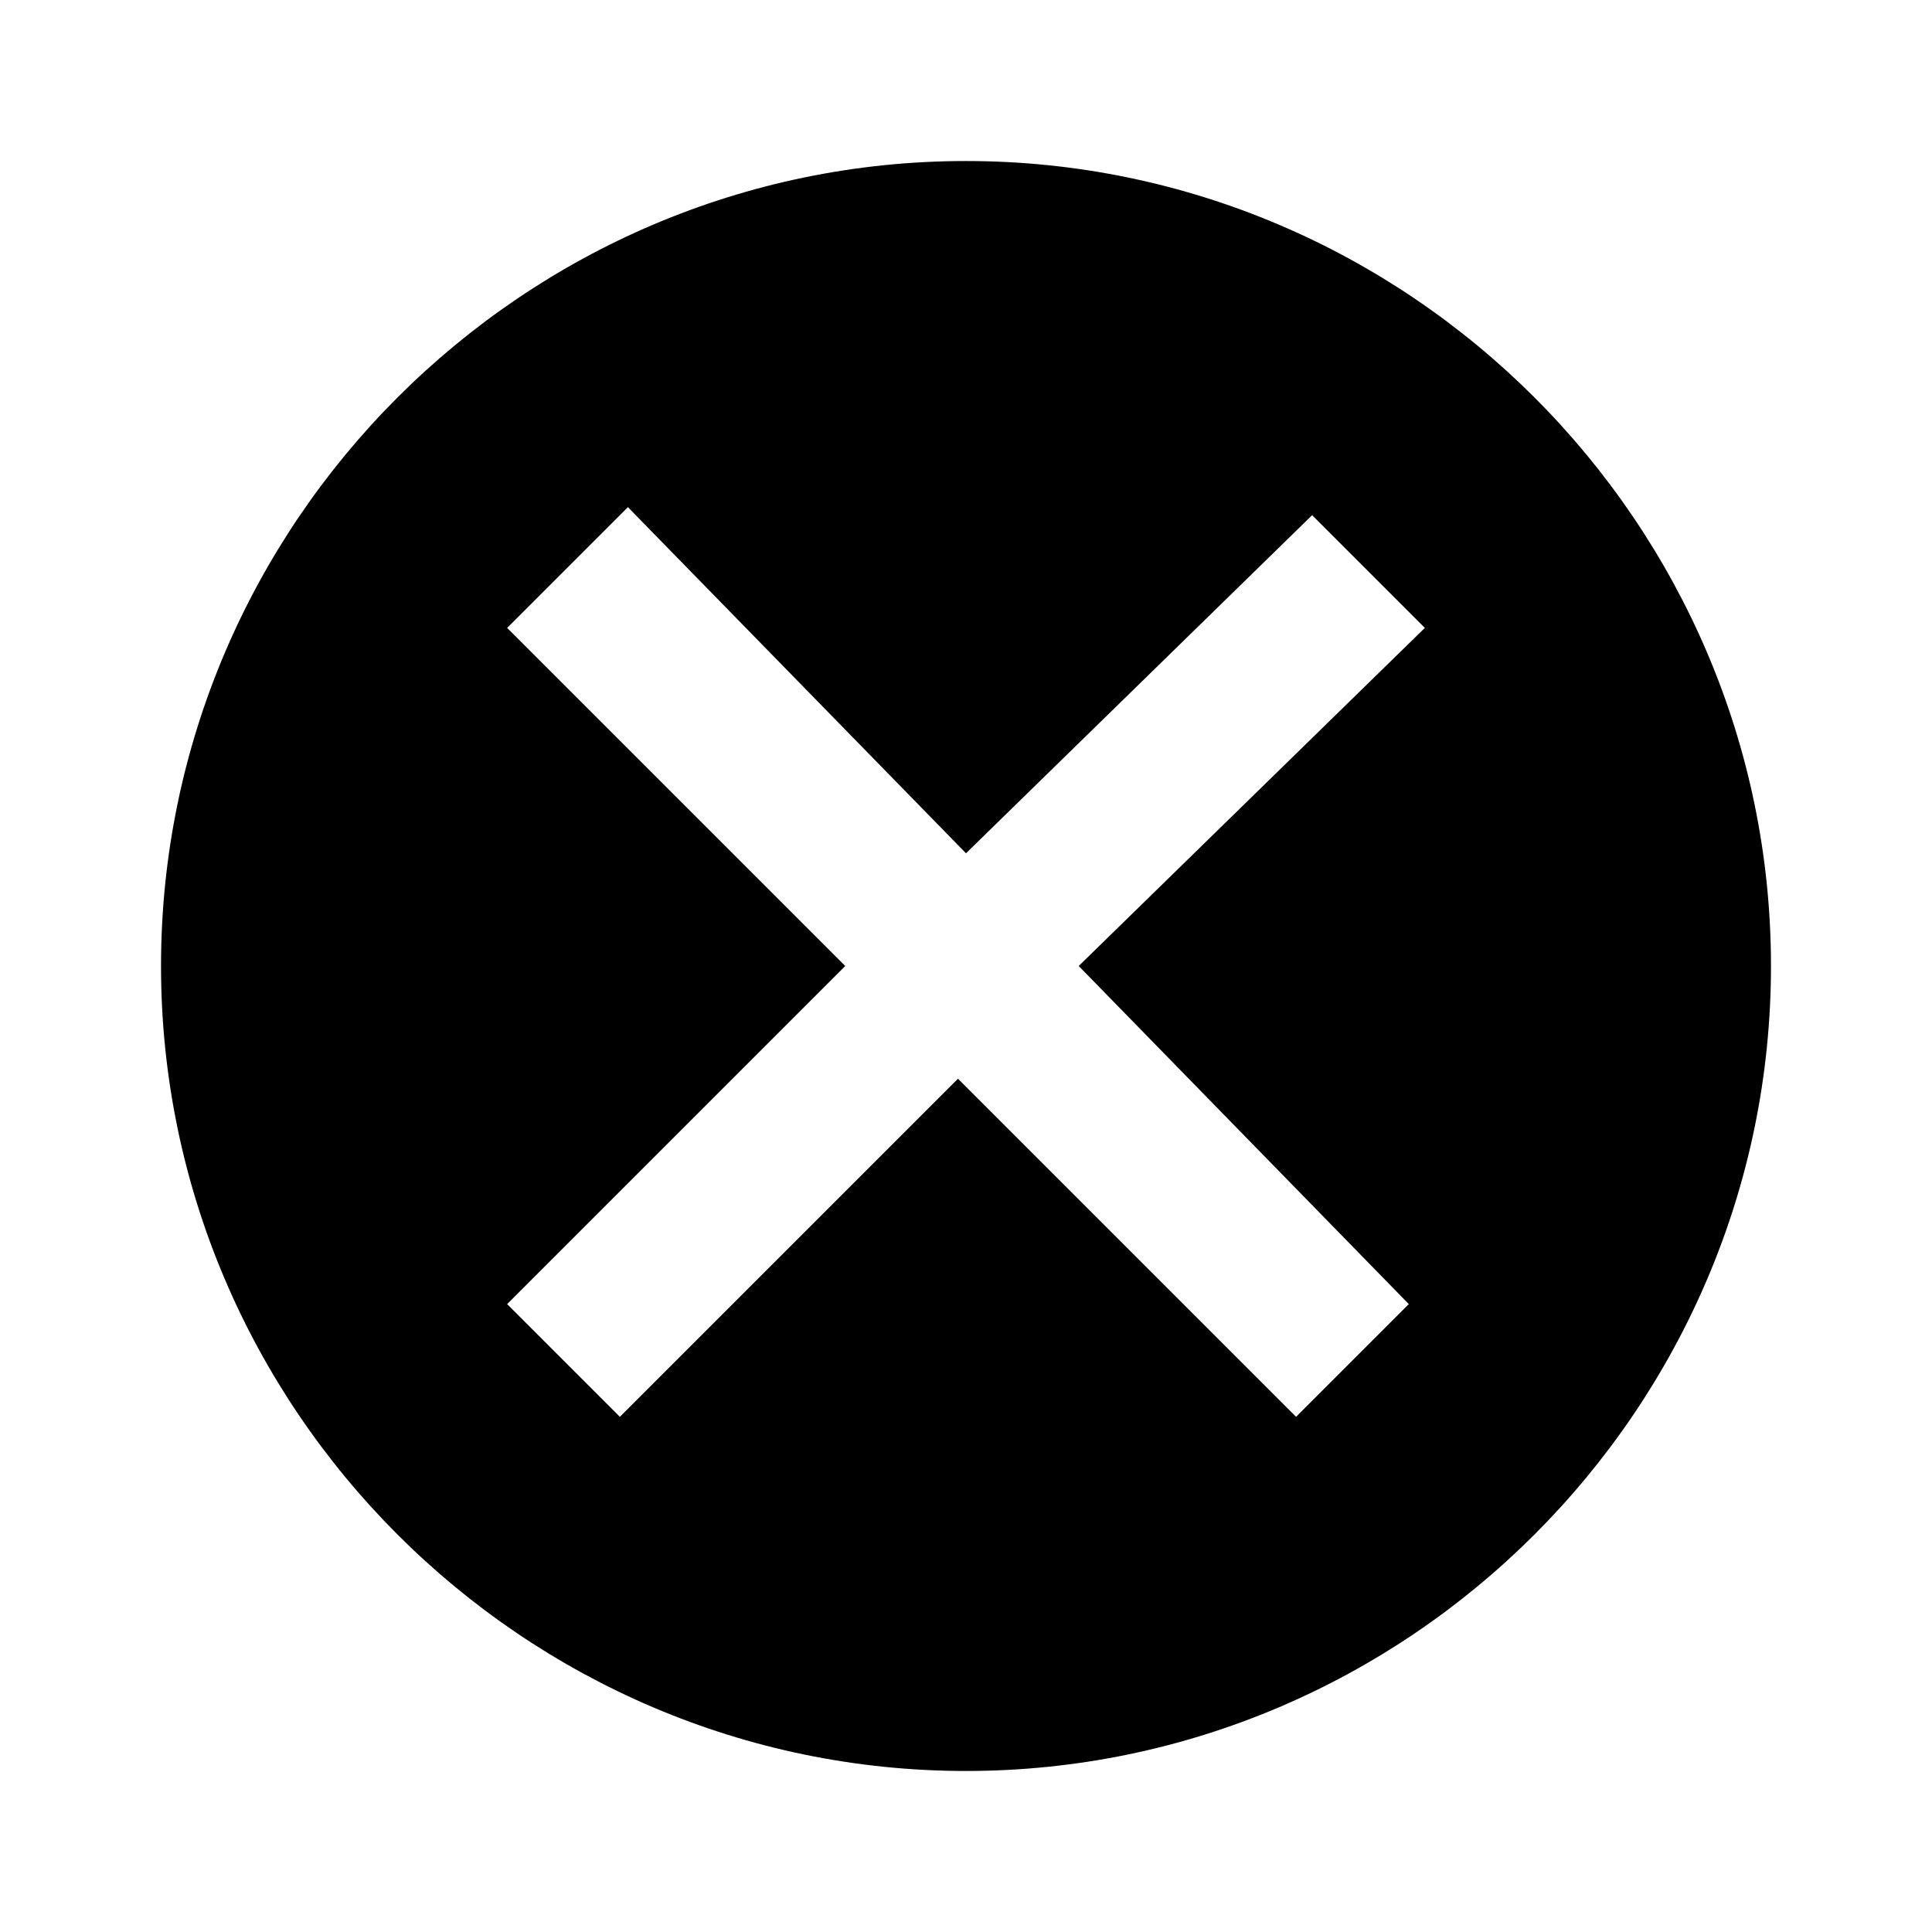
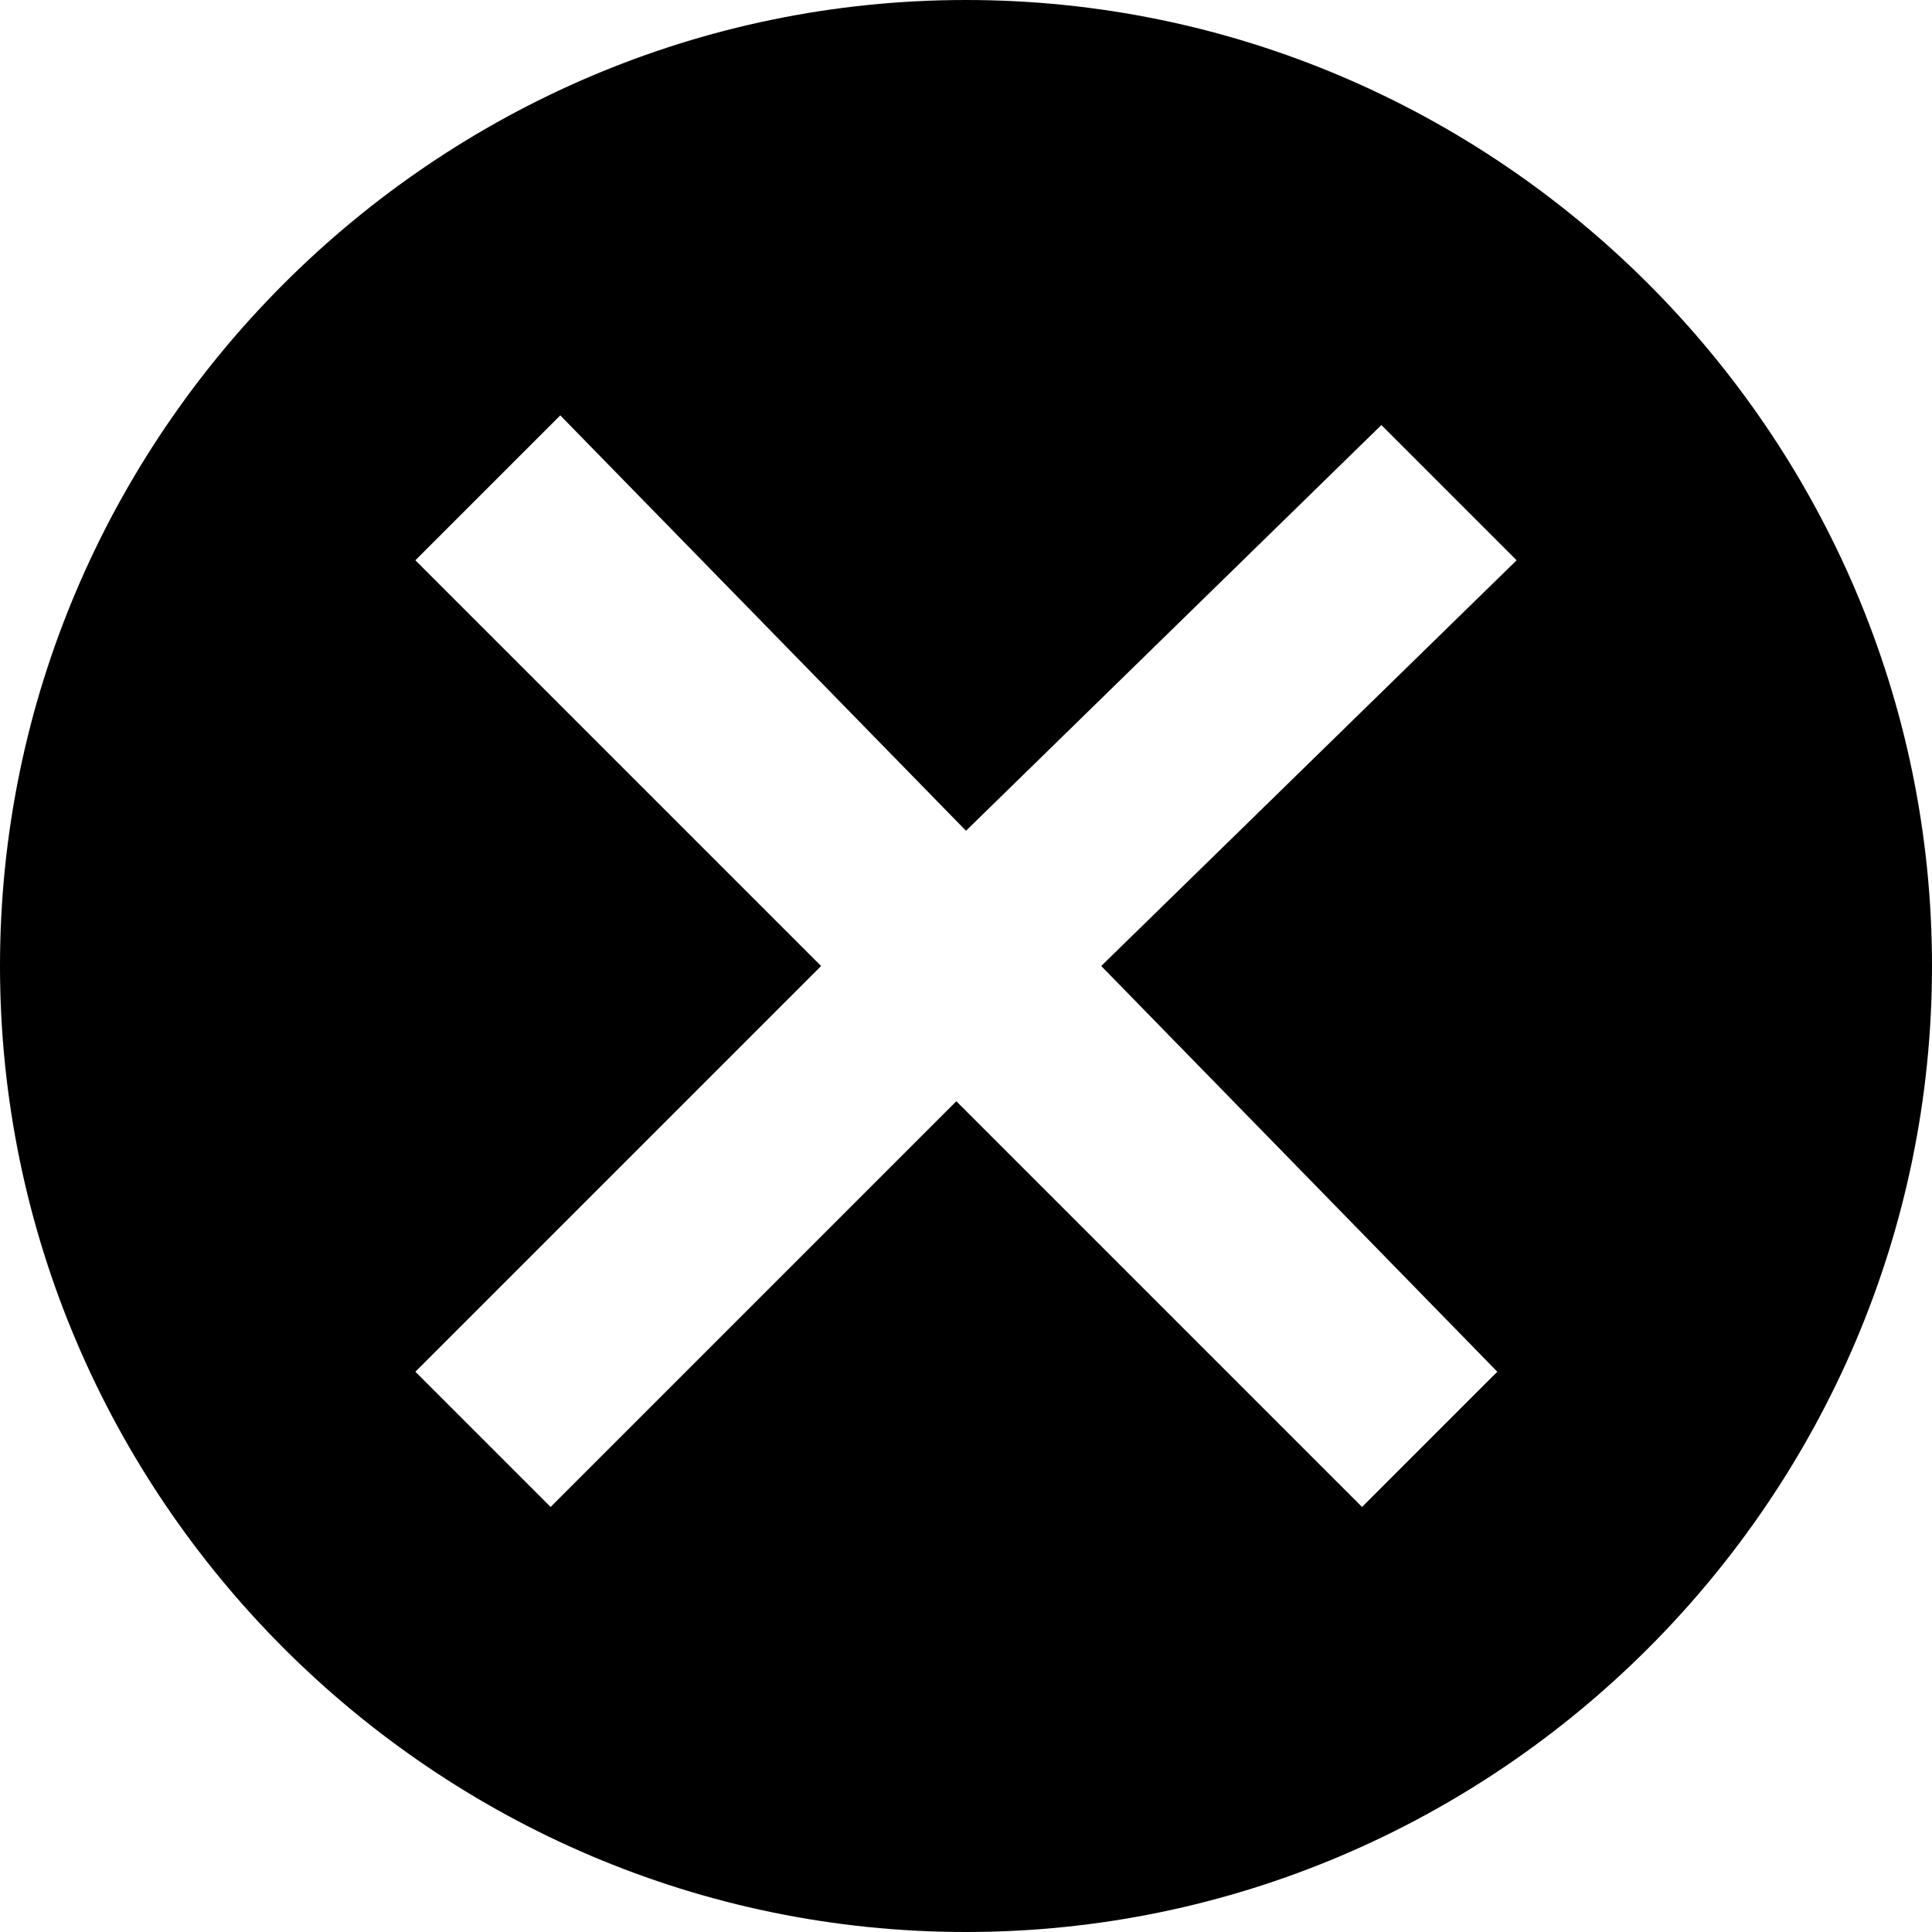
<svg xmlns="http://www.w3.org/2000/svg" version="1.1" width="32" height="32" viewBox="0 0 32 32">
-   <path fill="#000" d="M29.333 16c0 7.333-6 13.333-13.333 13.333s-13.333-6-13.333-13.333 6-13.333 13.333-13.333 13.333 6 13.333 13.333zM23.6 10.4l-1.867-1.867-5.733 5.6-5.6-5.733-2 2 5.6 5.6-5.6 5.6 1.867 1.867 5.6-5.6 5.6 5.6 1.867-1.867-5.467-5.6 5.733-5.6z" />
+   <path fill="#000" d="M32 16c0 8.8-7.2 16-16 16s-16-7.2-16-16 7.2-16 16-16 16 7.2 16 16zM25.12 9.28l-2.24-2.24-6.88 6.72-6.72-6.88-2.4 2.4 6.72 6.72-6.72 6.72 2.24 2.24 6.72-6.72 6.72 6.72 2.24-2.24-6.56-6.72 6.88-6.72z" />
</svg>
